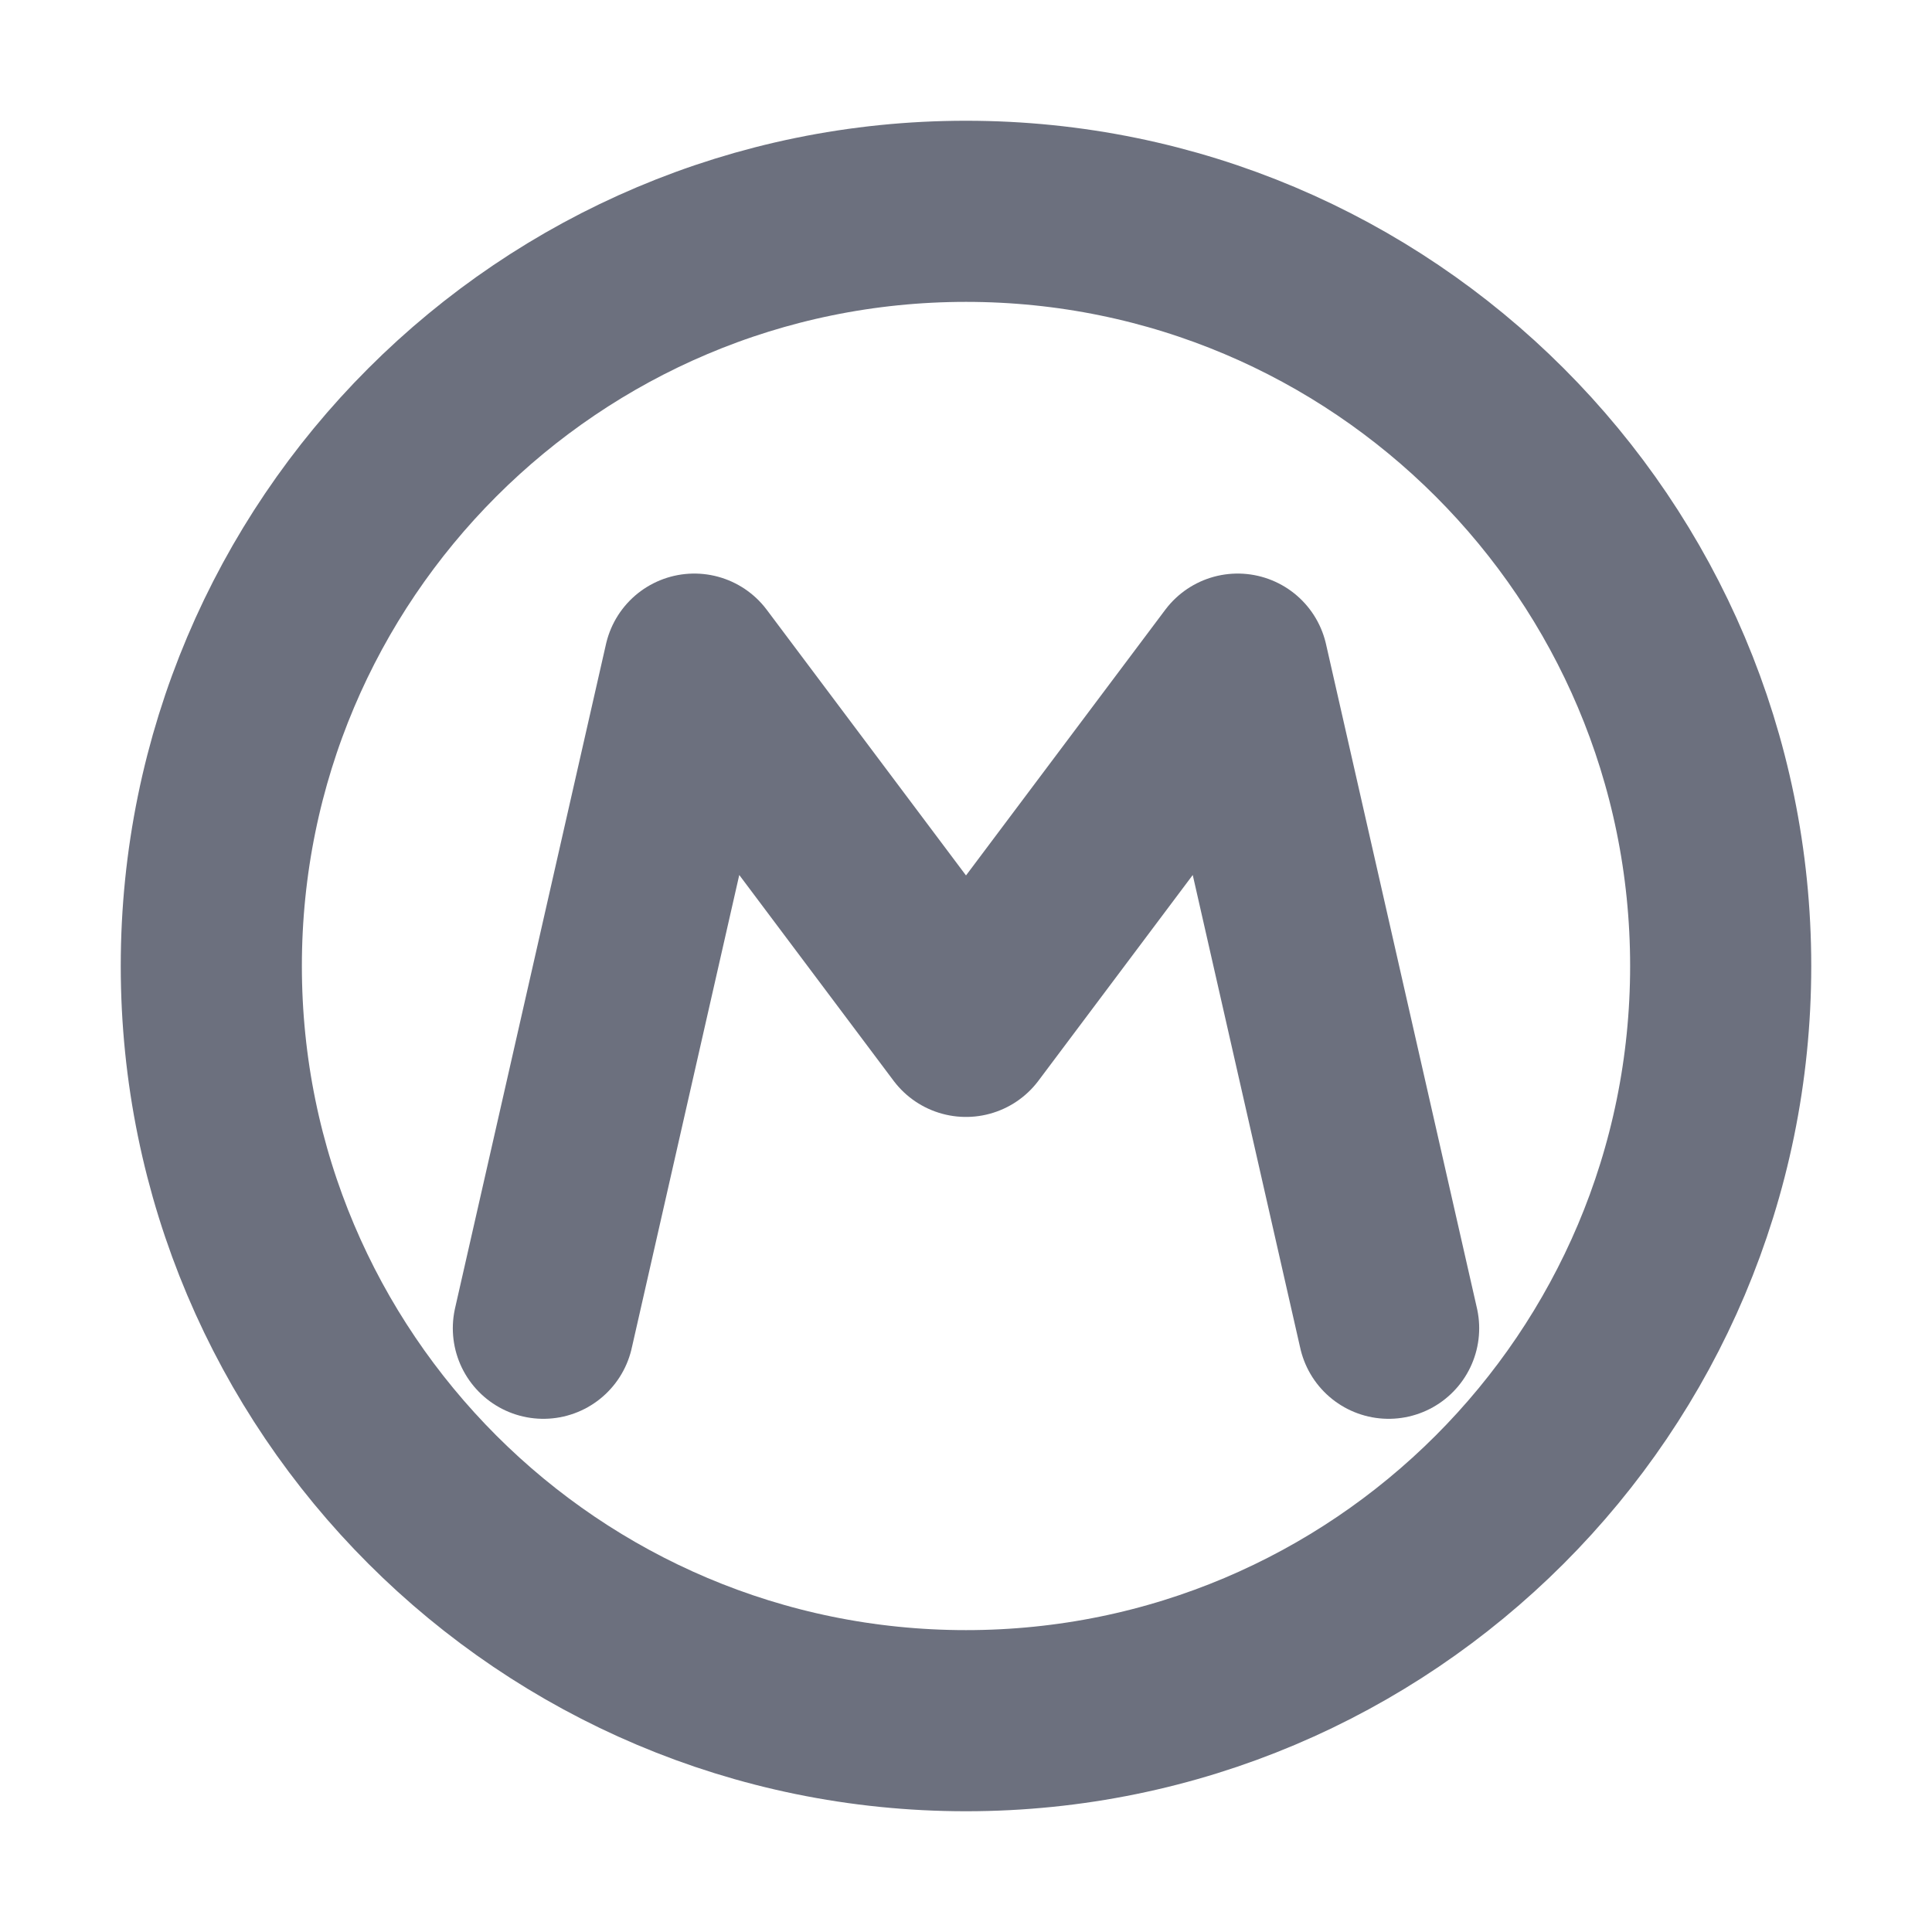
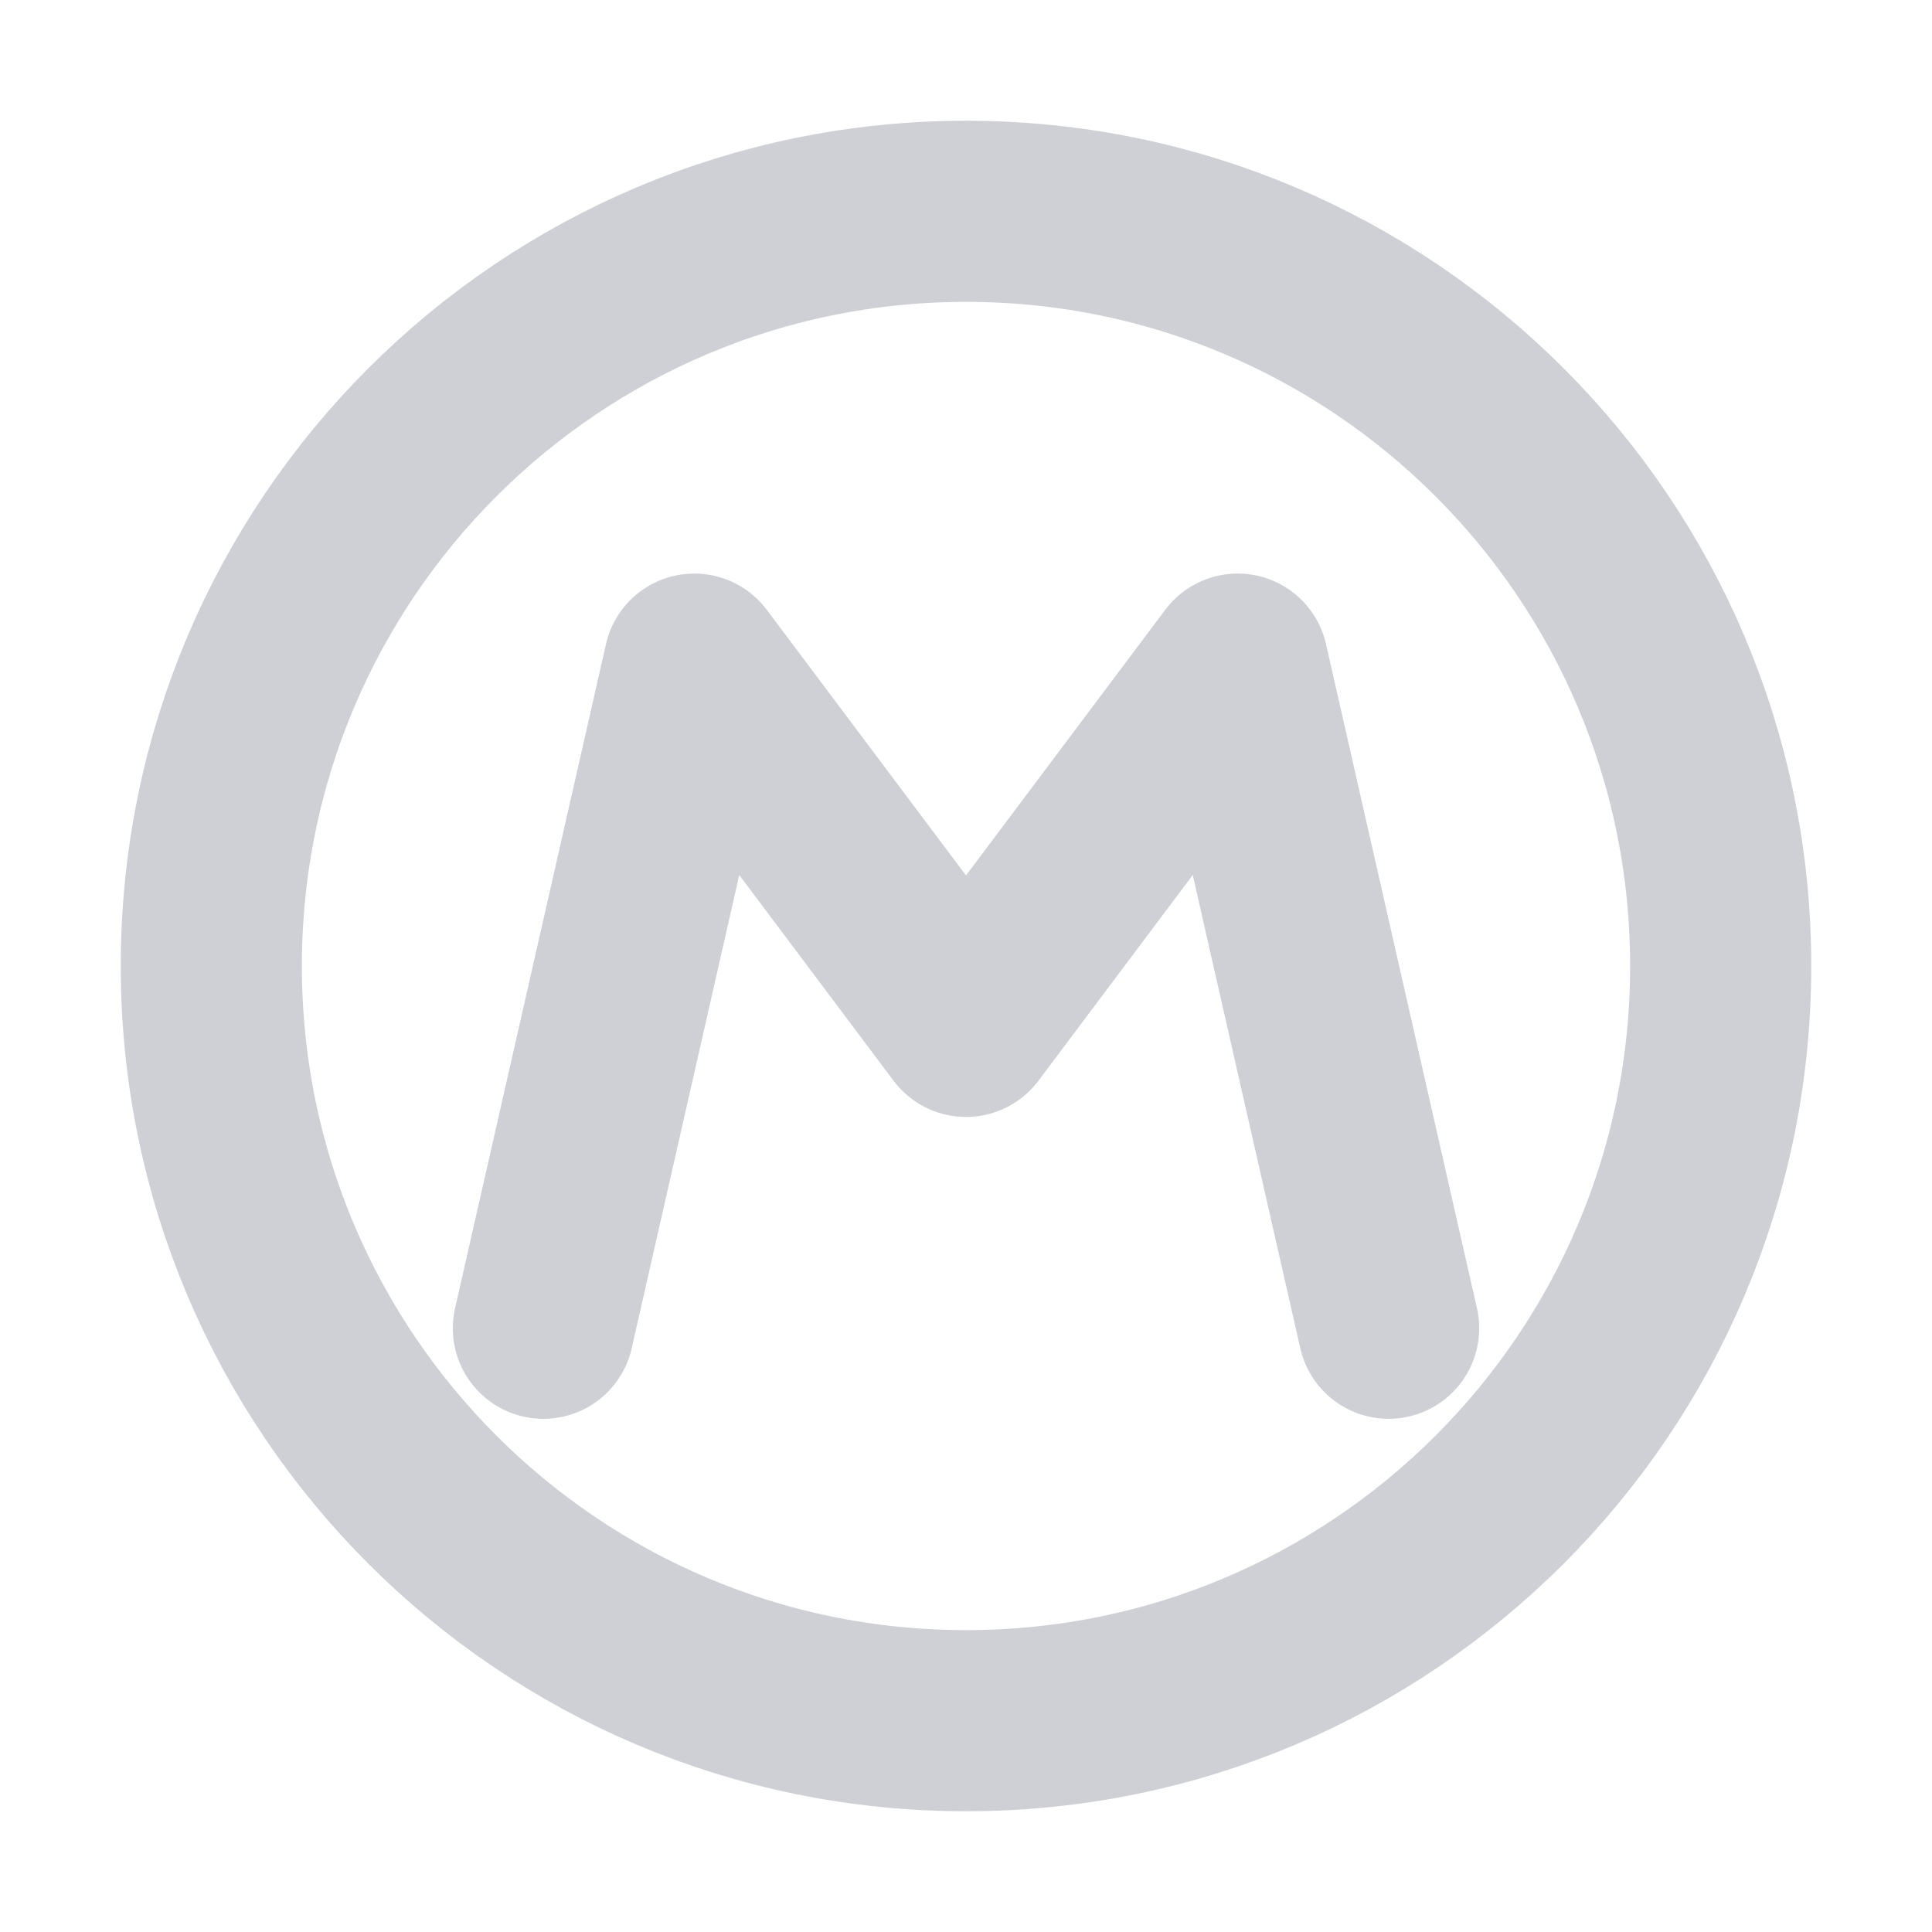
<svg xmlns="http://www.w3.org/2000/svg" width="16" height="16" viewBox="0 0 16 16">
-   <circle cx="8" cy="8" r="6.25" fill="none" stroke="#6C707E" stroke-width="1.5" />
-   <path d="M4.5 11L5.75 5.5L8 8.5L10.25 5.5L11.5 11" fill="none" stroke="#6C707E" stroke-width="1.5" stroke-linecap="round" stroke-linejoin="round" />
+   <circle cx="8" cy="8" r="6.25" fill="none" stroke="#CED0D6" stroke-width="1.5" />
+   <path d="M4.5 11L5.75 5.5L8 8.5L10.25 5.5L11.5 11" fill="none" stroke="#CED0D6" stroke-width="1.5" stroke-linecap="round" stroke-linejoin="round" />
</svg>
